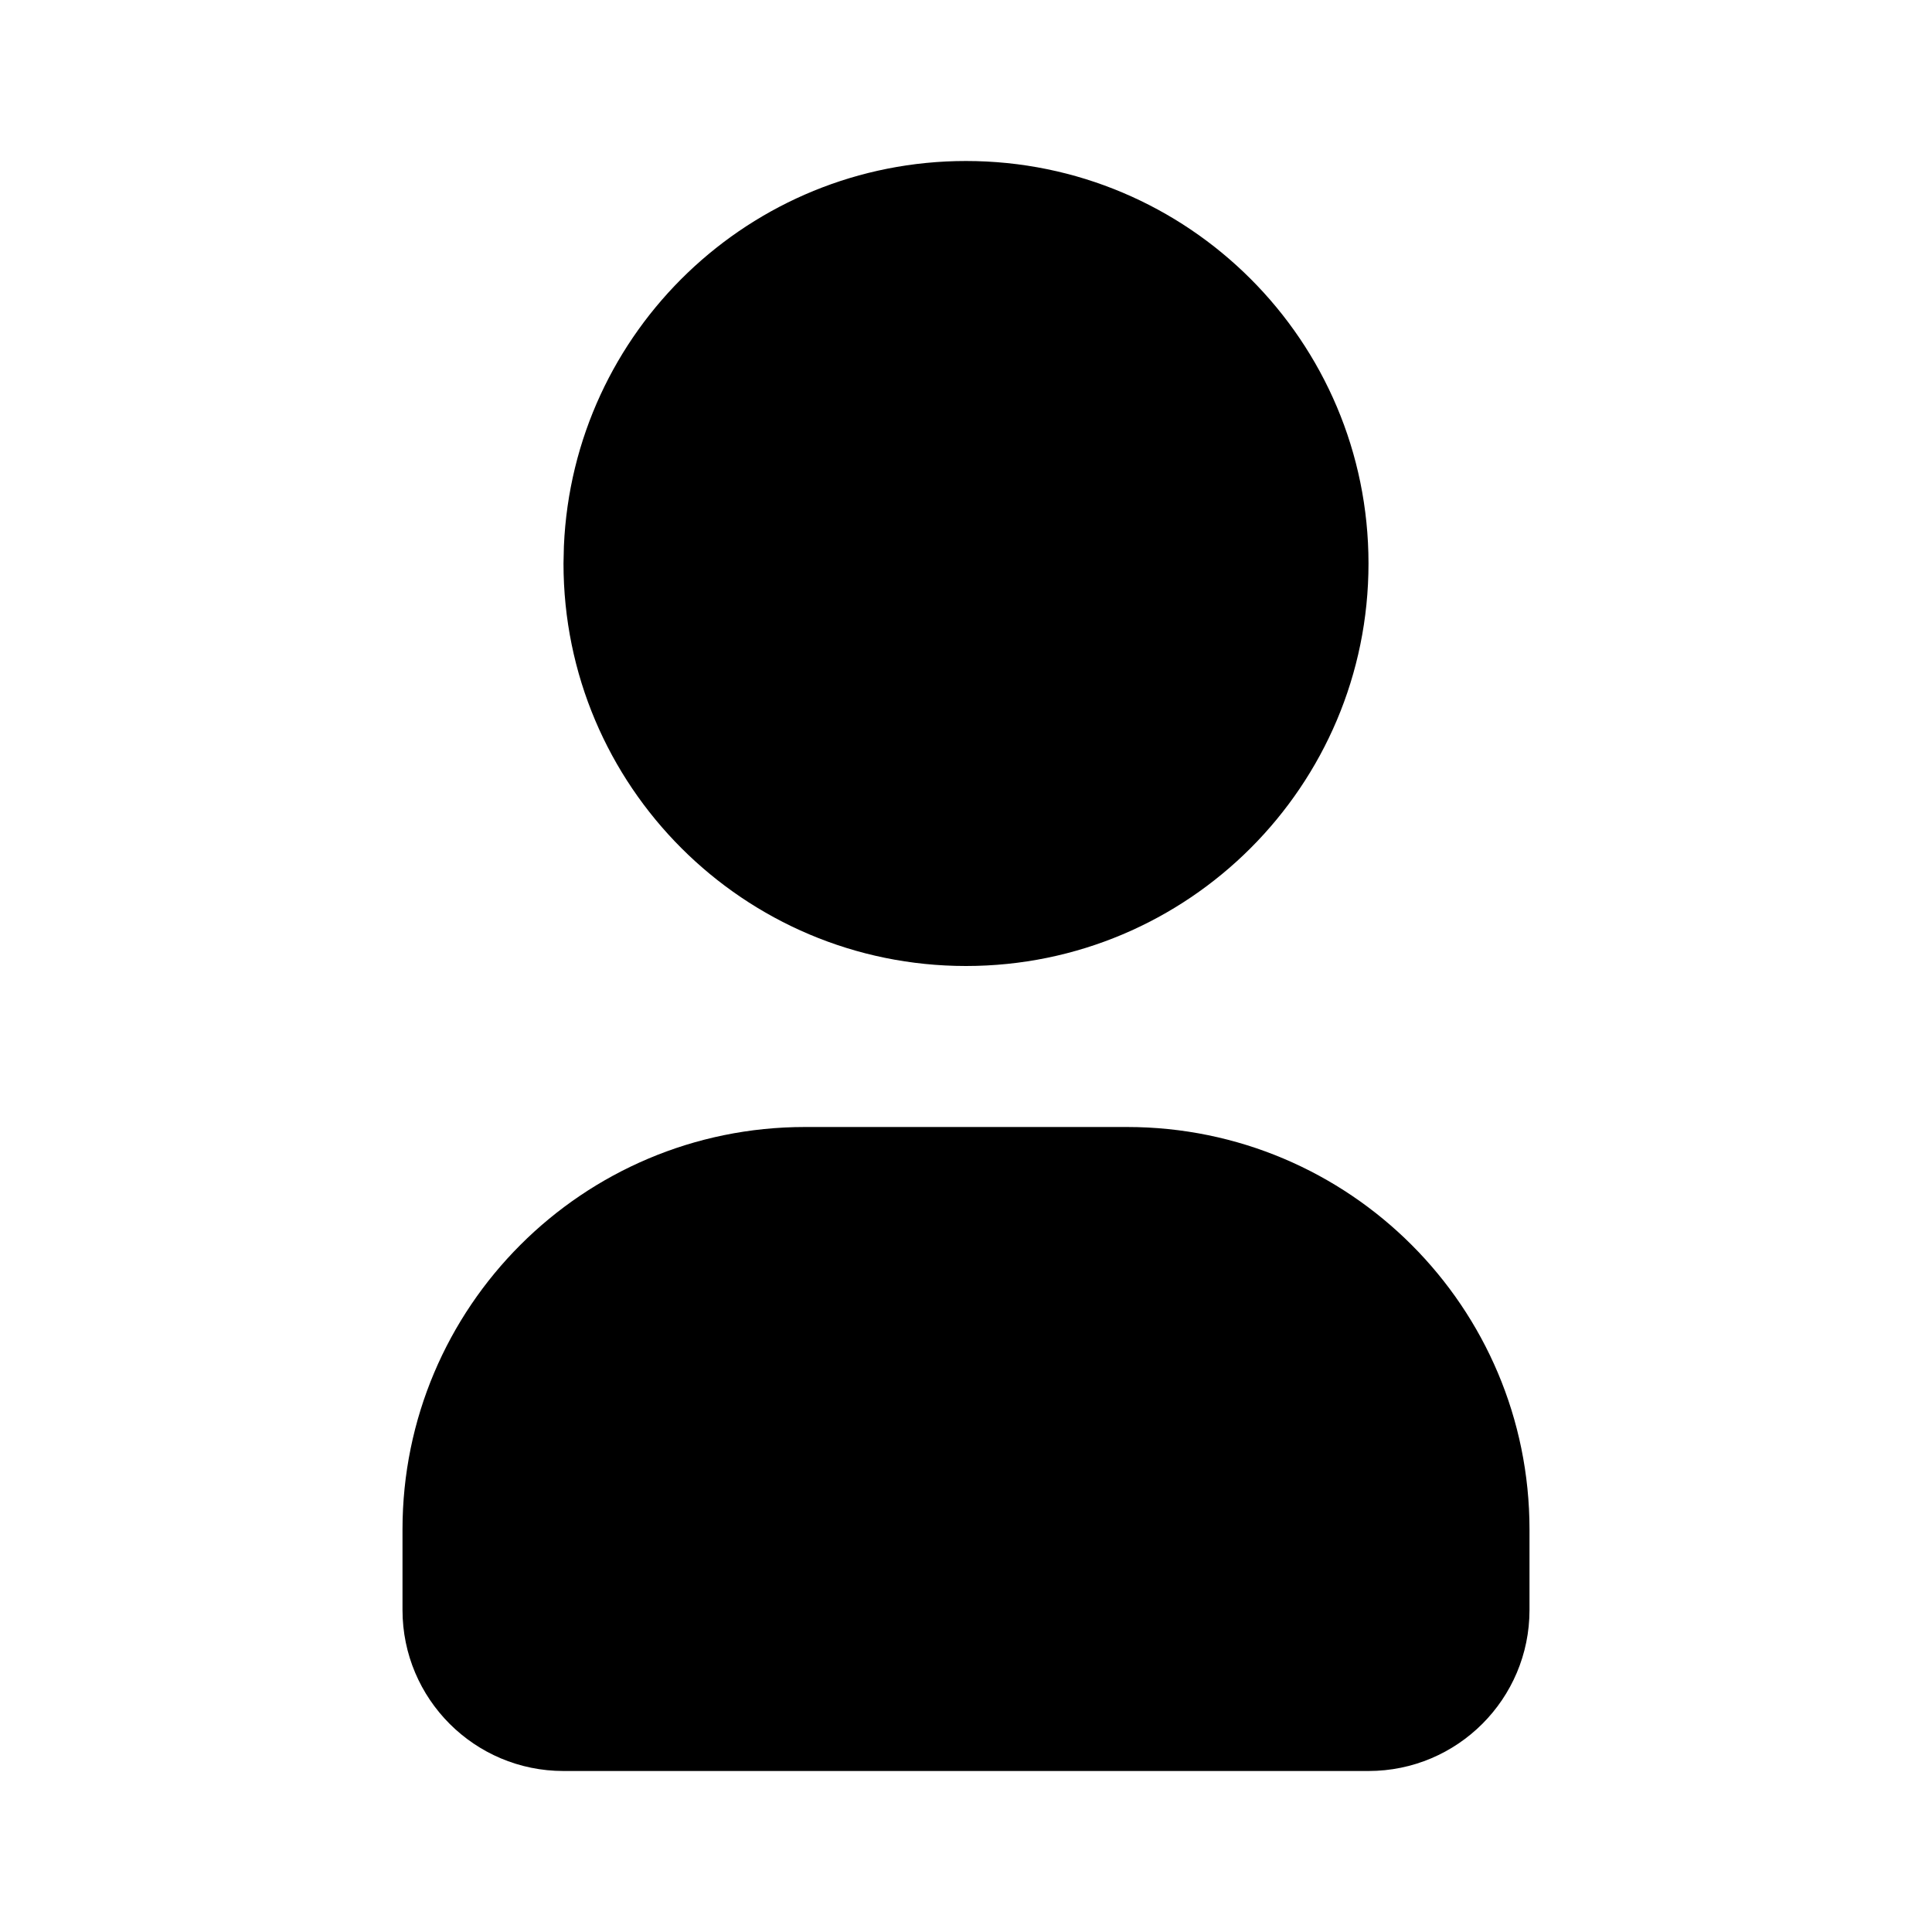
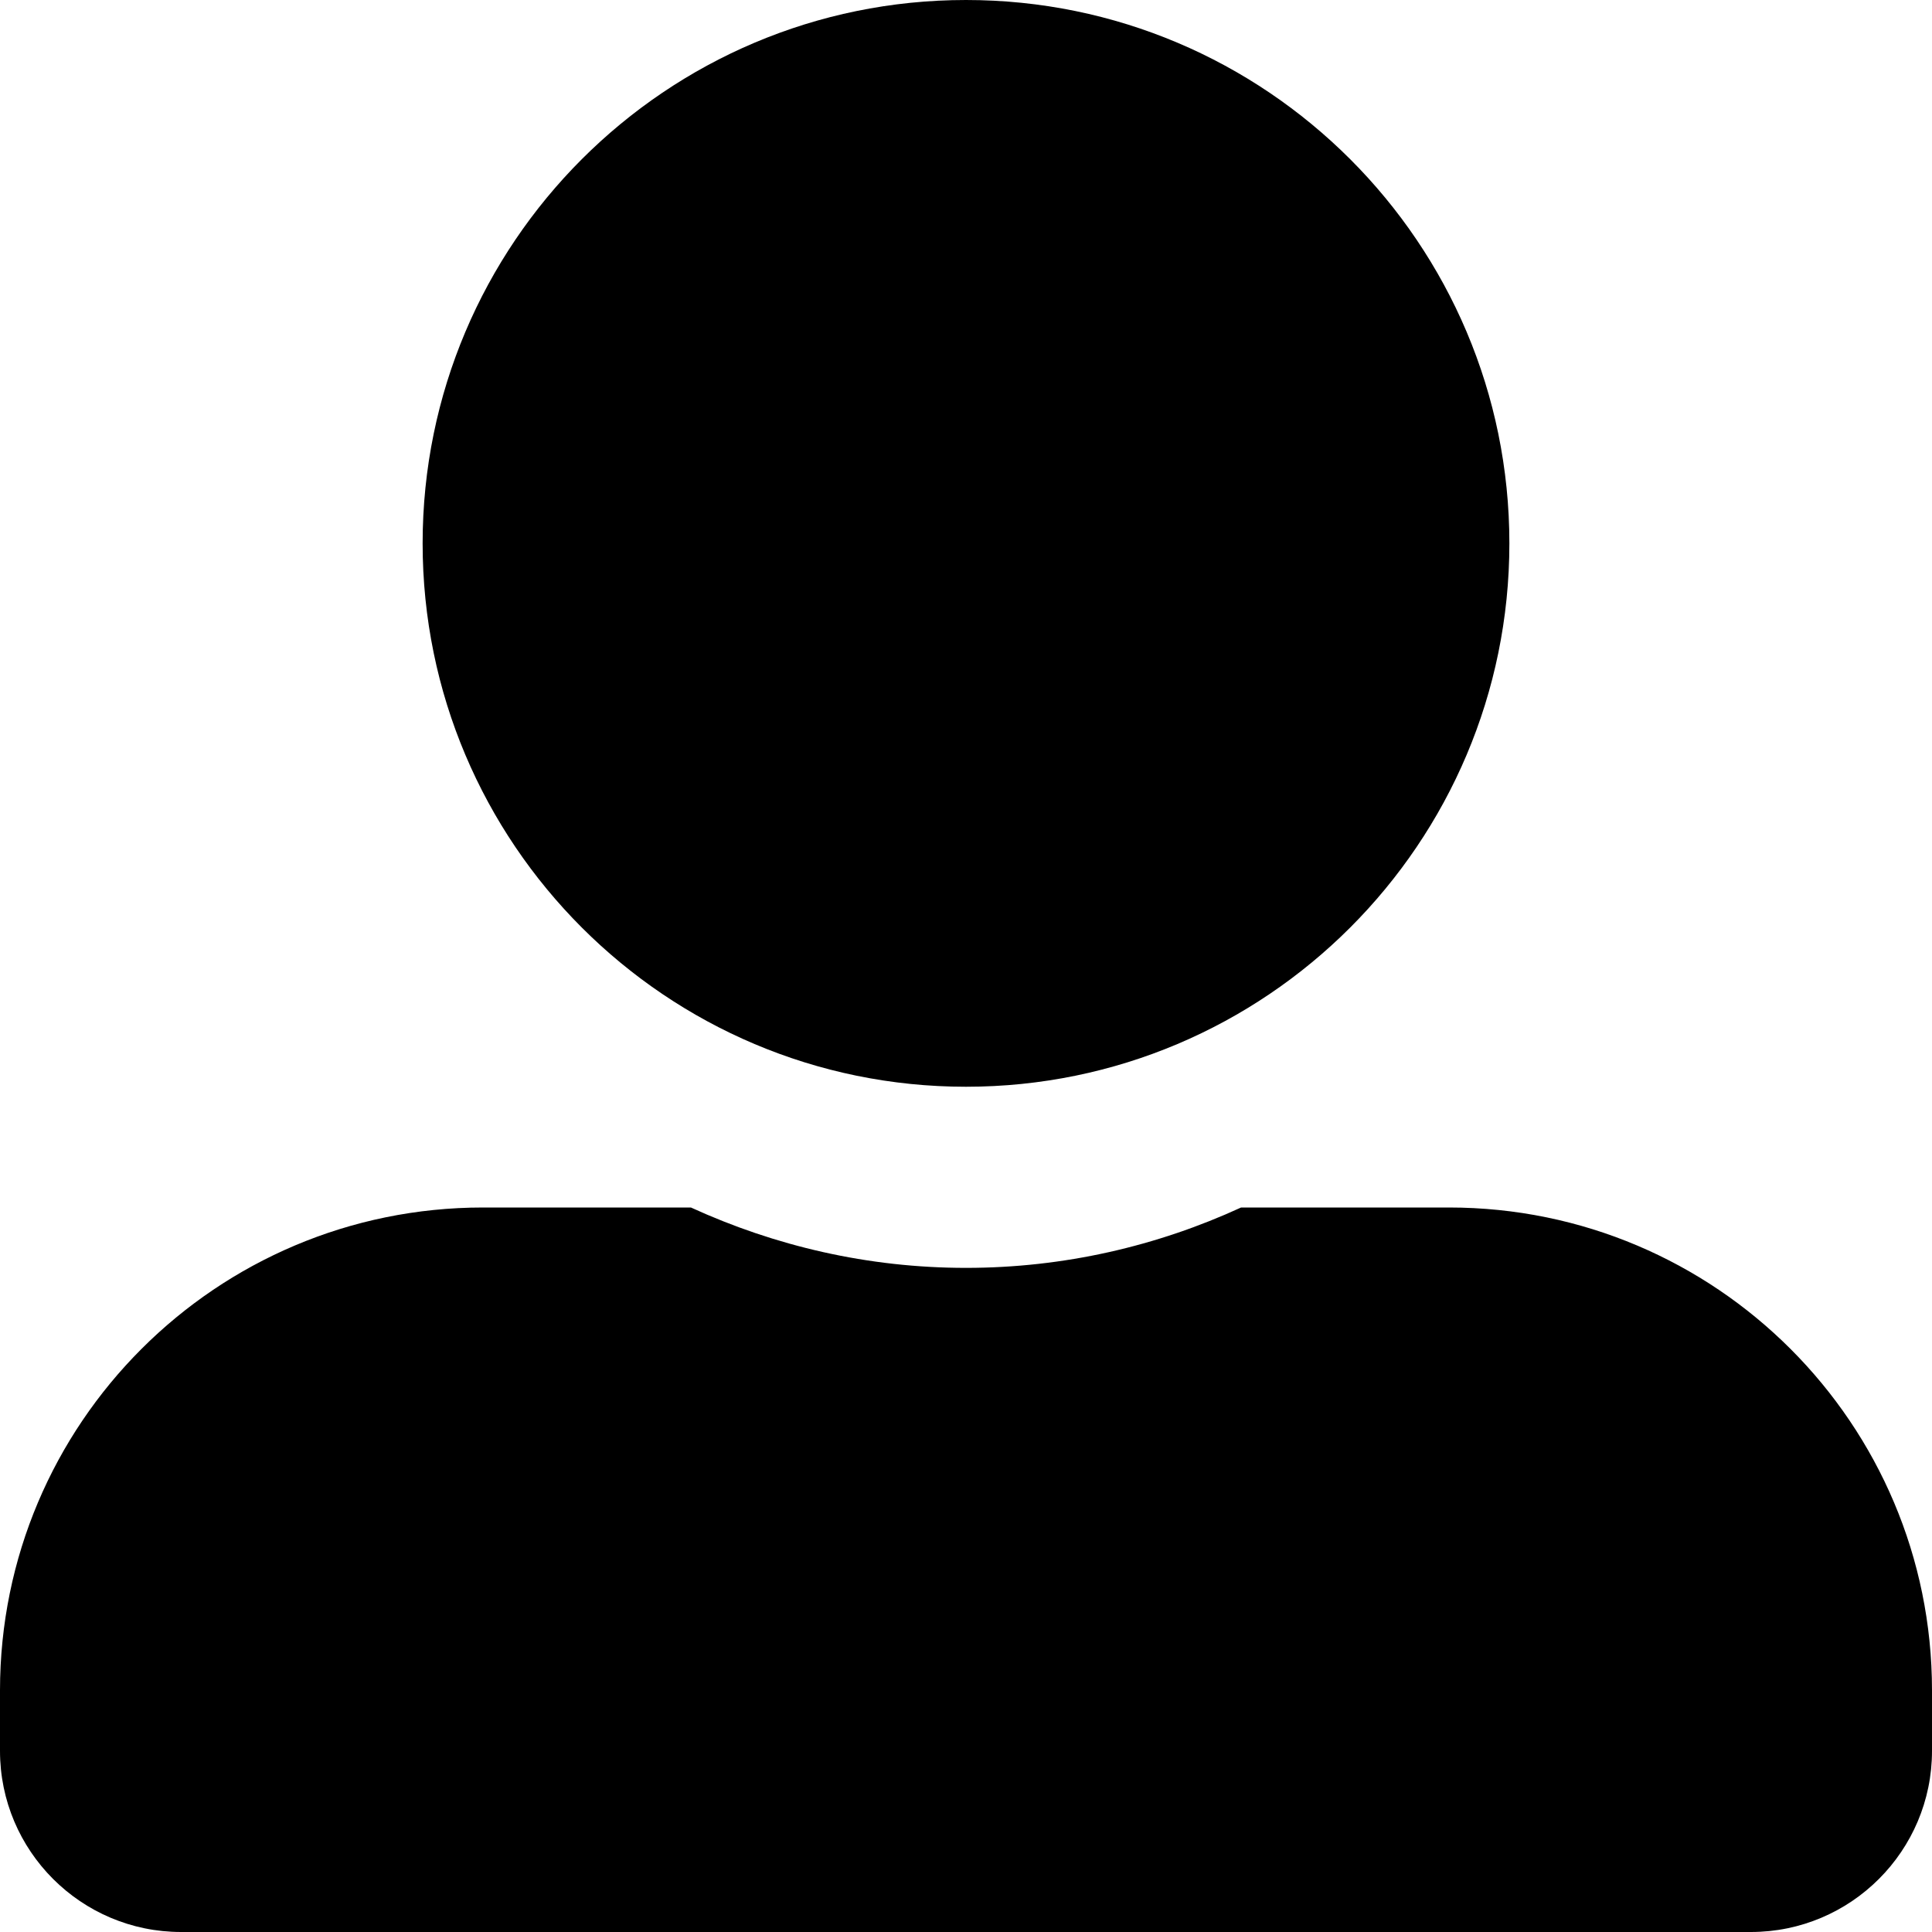
- <svg xmlns="http://www.w3.org/2000/svg" stroke="currentColor" fill="currentColor" stroke-width="0" viewBox="0 0 24 24" height="1em" width="1em">
-   <path d="M12 2a5 5 0 1 1 -5 5l.005 -.217a5 5 0 0 1 4.995 -4.783z" />
-   <path d="M14 14a5 5 0 0 1 5 5v1a2 2 0 0 1 -2 2h-10a2 2 0 0 1 -2 -2v-1a5 5 0 0 1 5 -5h4z" />
+ <svg xmlns="http://www.w3.org/2000/svg" stroke="currentColor" fill="currentColor" stroke-width="0" viewBox="0 0 512 512" height="1em" width="1em">
+   <path d="M256 288c79.5 0 144-64.5 144-144S335.5 0 256 0 112 64.5 112 144s64.5 144 144 144zm128 32h-55.1c-22.2 10.2-46.9 16-72.9 16s-50.6-5.8-72.9-16H128C57.3 320 0 377.3 0 448v16c0 26.5 21.5 48 48 48h416c26.5 0 48-21.5 48-48v-16c0-70.7-57.3-128-128-128z" />
</svg>
